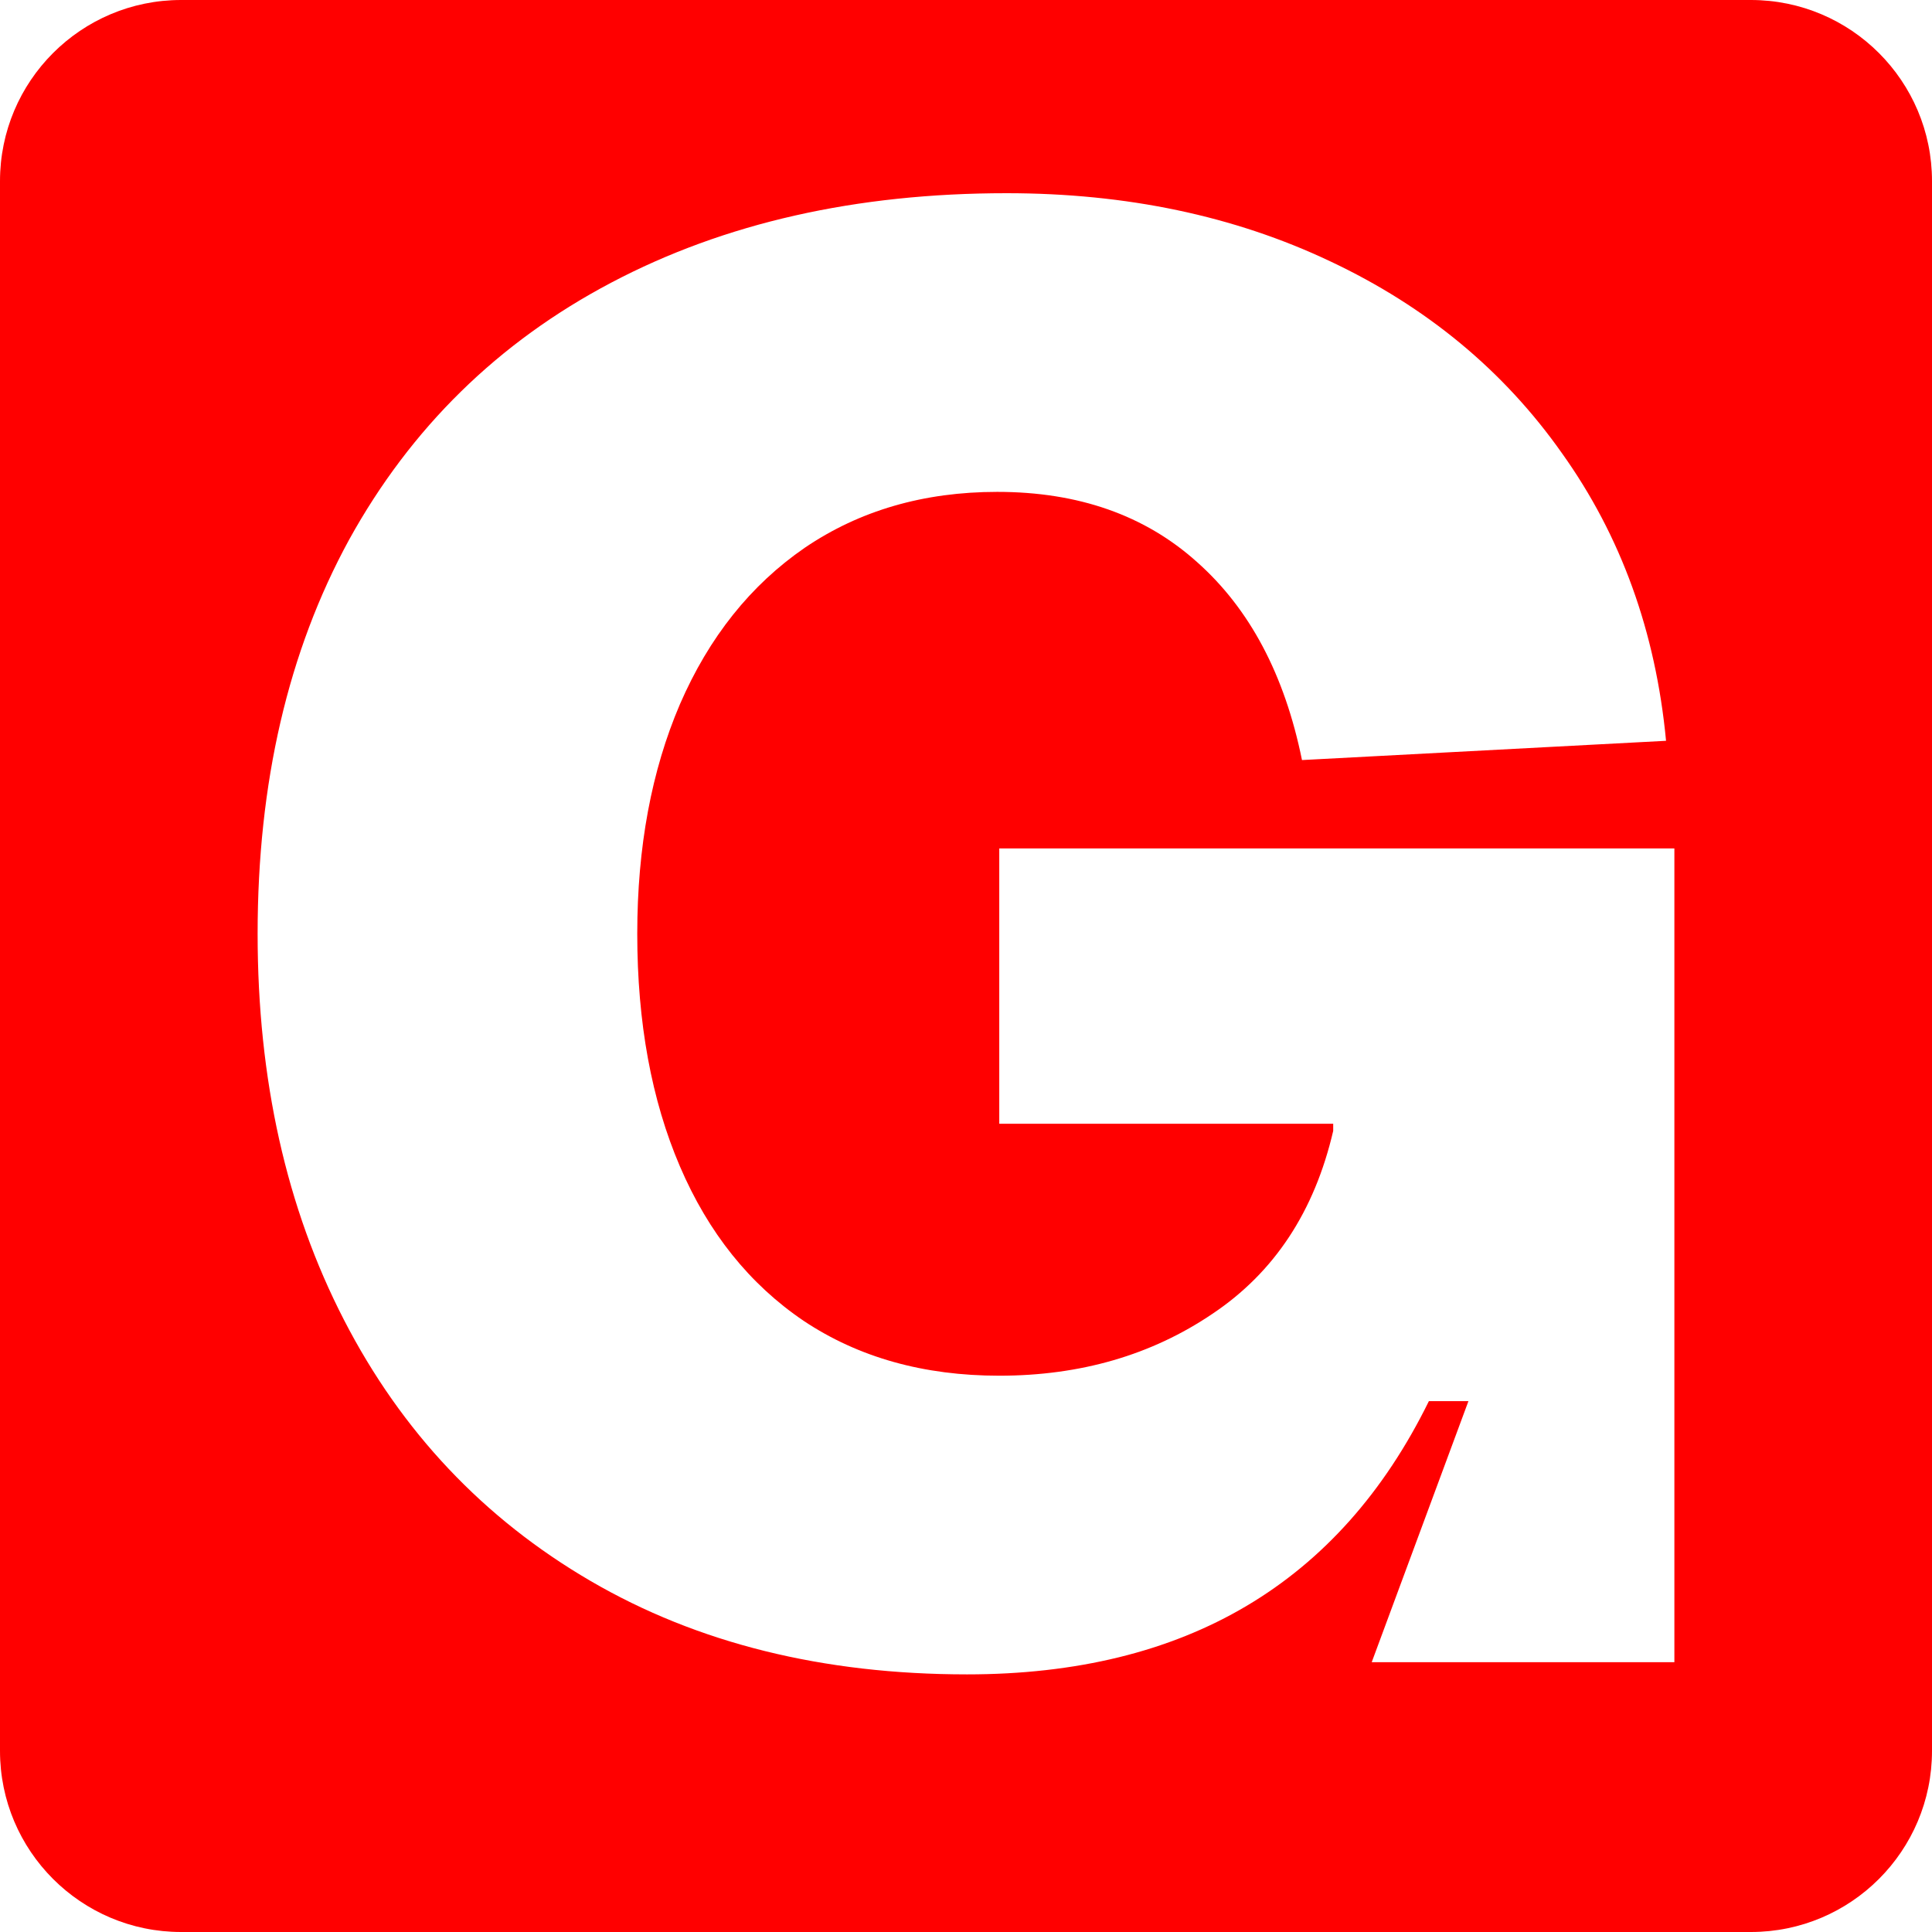
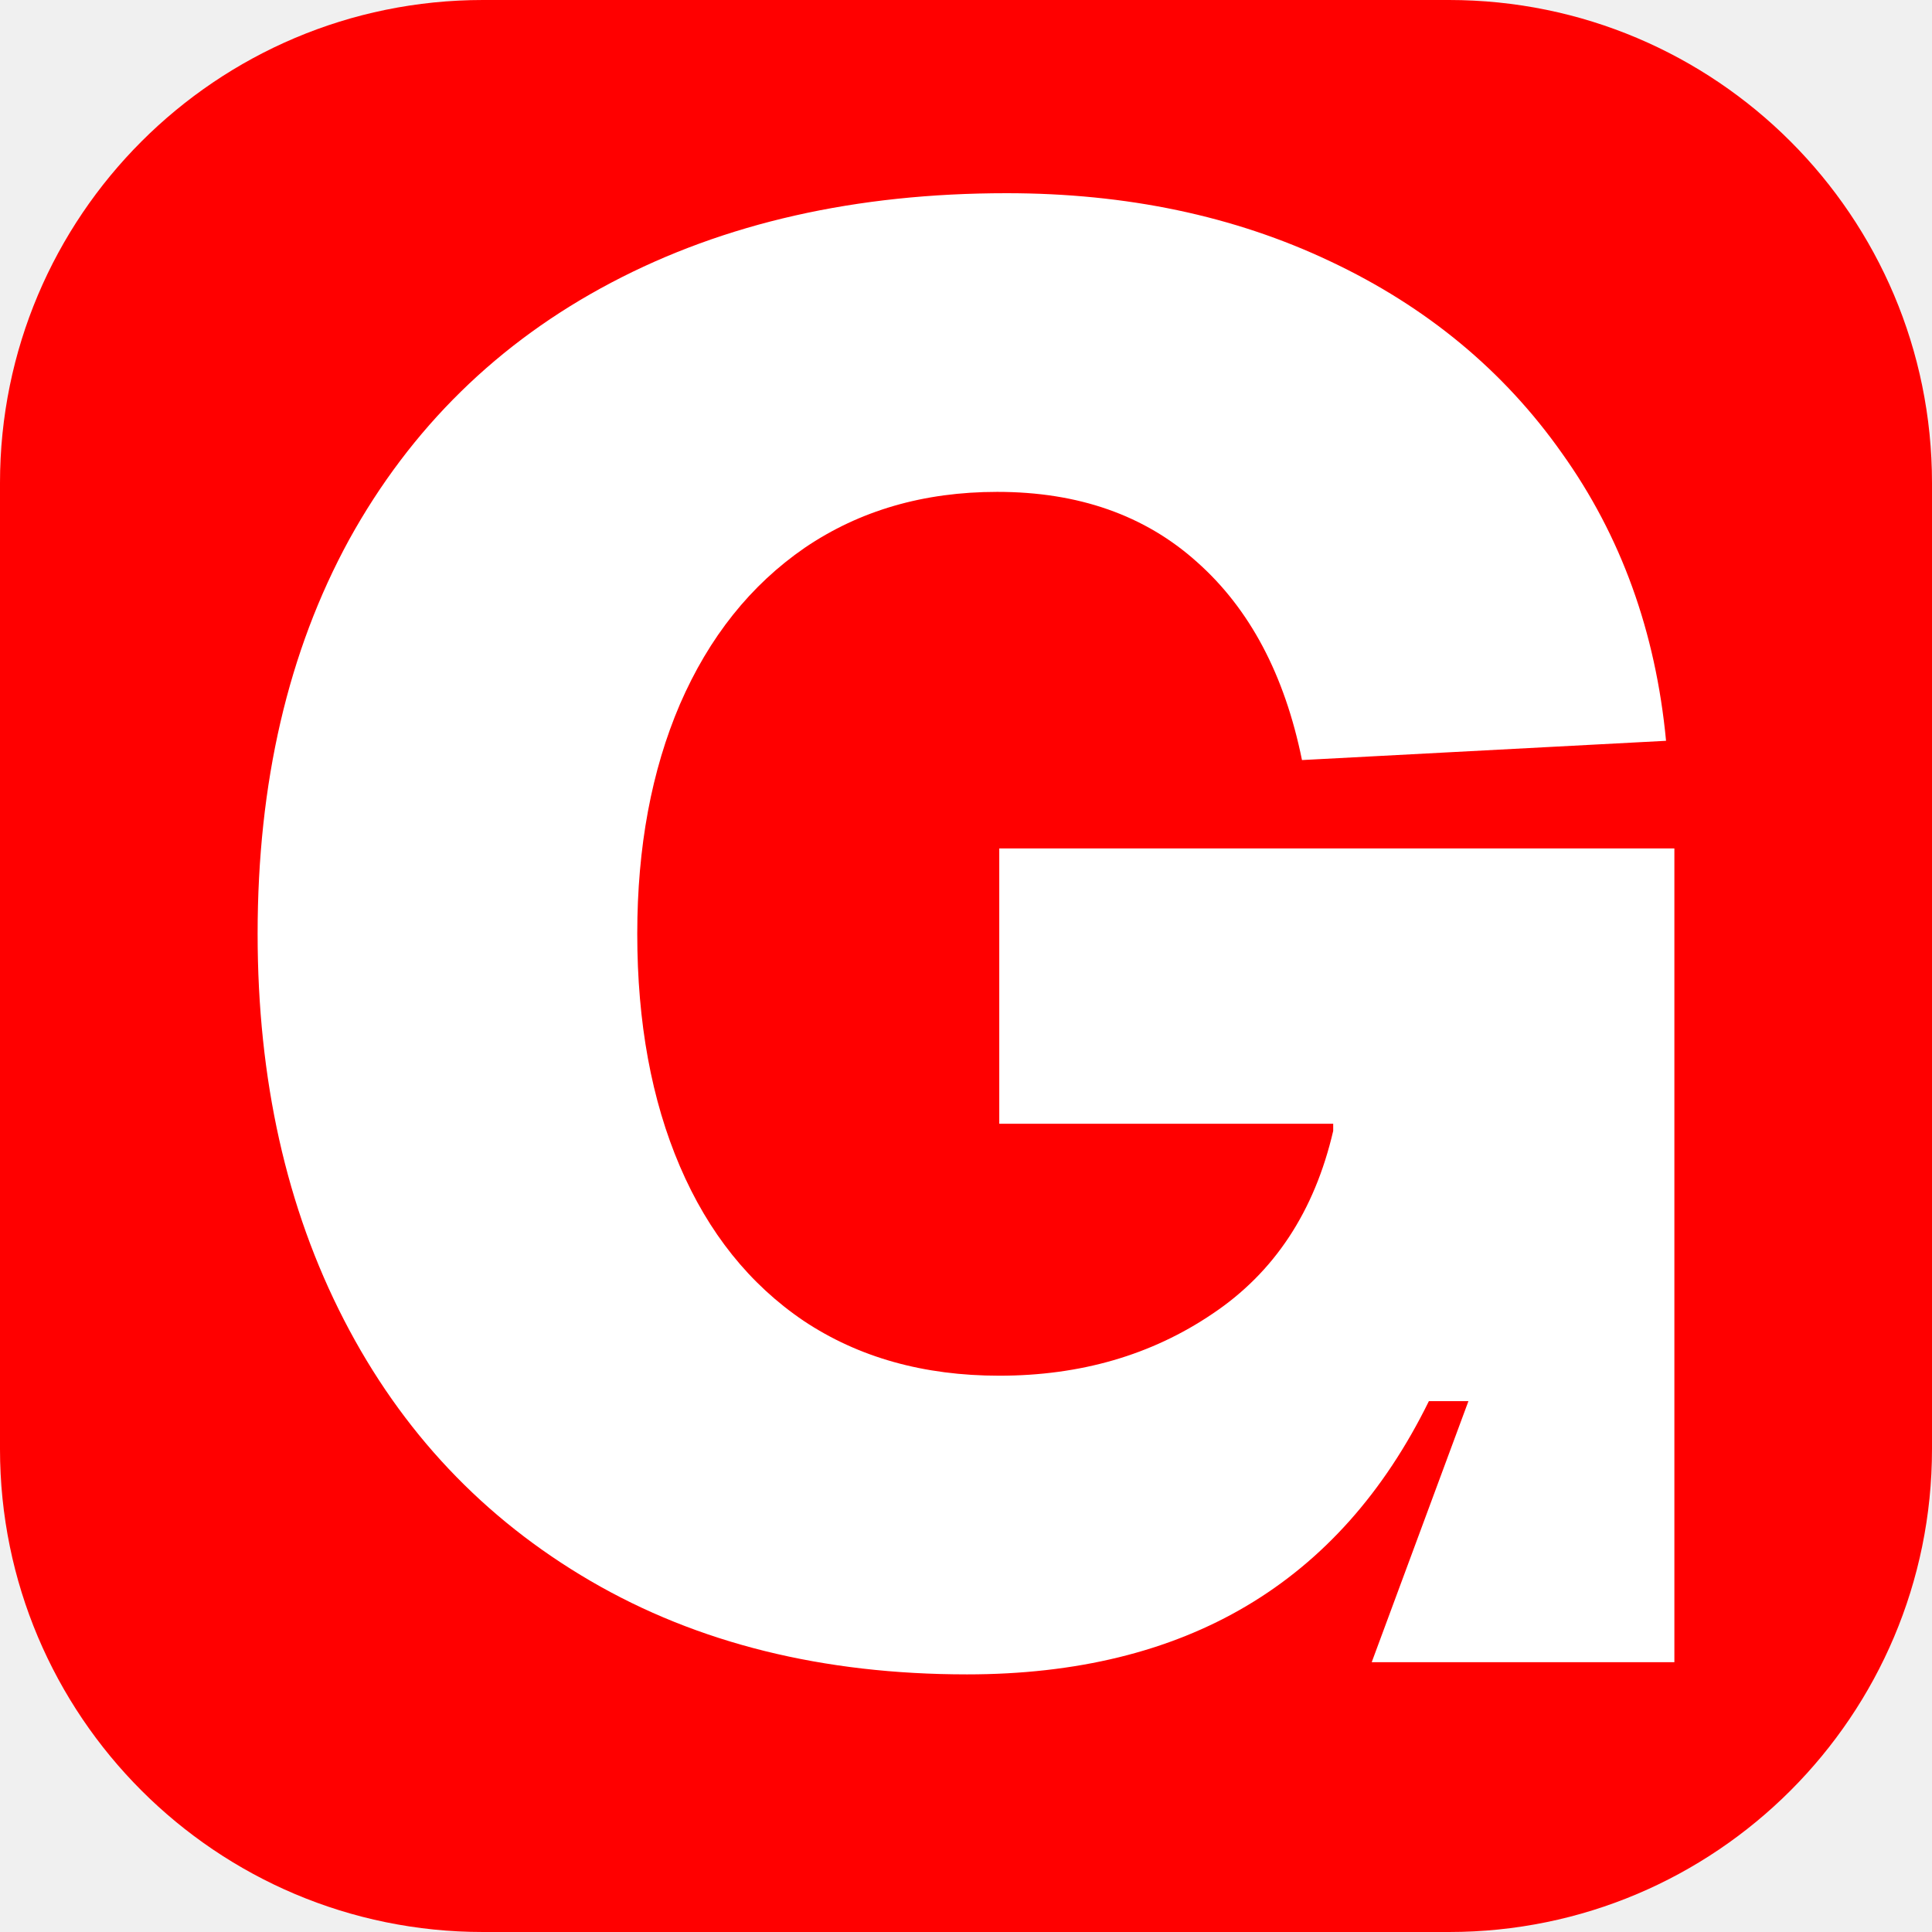
<svg xmlns="http://www.w3.org/2000/svg" width="32" height="32" viewBox="0 0 32 32" fill="none">
  <g clip-path="url(#clip0_2631_38)">
-     <rect width="32" height="32" fill="white" />
-     <rect width="32" height="32" rx="3" fill="#FF0000" />
+     <rect width="32" height="32" rx="8" fill="#FF0000" />
    <path d="M4.267 15.467C4.267 12.965 4.772 10.789 5.783 8.938C6.805 7.087 8.252 5.668 10.125 4.681C11.997 3.694 14.179 3.2 16.672 3.2C18.659 3.2 20.445 3.576 22.03 4.327C23.627 5.079 24.908 6.139 25.872 7.508C26.849 8.876 27.423 10.463 27.595 12.27L21.565 12.589C21.278 11.176 20.698 10.082 19.825 9.308C18.963 8.534 17.861 8.147 16.517 8.147C15.299 8.147 14.237 8.456 13.329 9.073C12.433 9.69 11.744 10.553 11.262 11.664C10.791 12.763 10.555 14.031 10.555 15.467C10.555 16.936 10.791 18.221 11.262 19.32C11.733 20.419 12.416 21.272 13.312 21.878C14.22 22.483 15.299 22.786 16.551 22.786C17.895 22.786 19.073 22.444 20.083 21.76C21.106 21.076 21.772 20.066 22.082 18.731V18.613H16.551V14.053H27.733V27.531H22.72L24.322 23.207H23.667C22.185 26.224 19.635 27.733 16.017 27.733C13.628 27.733 11.549 27.217 9.78 26.185C8.011 25.153 6.65 23.712 5.697 21.861C4.743 20.01 4.267 17.878 4.267 15.467Z" fill="white" />
  </g>
  <defs>
    <clipPath id="clip0_2631_38">
      <rect width="32" height="32" fill="white" />
    </clipPath>
  </defs>
</svg>
